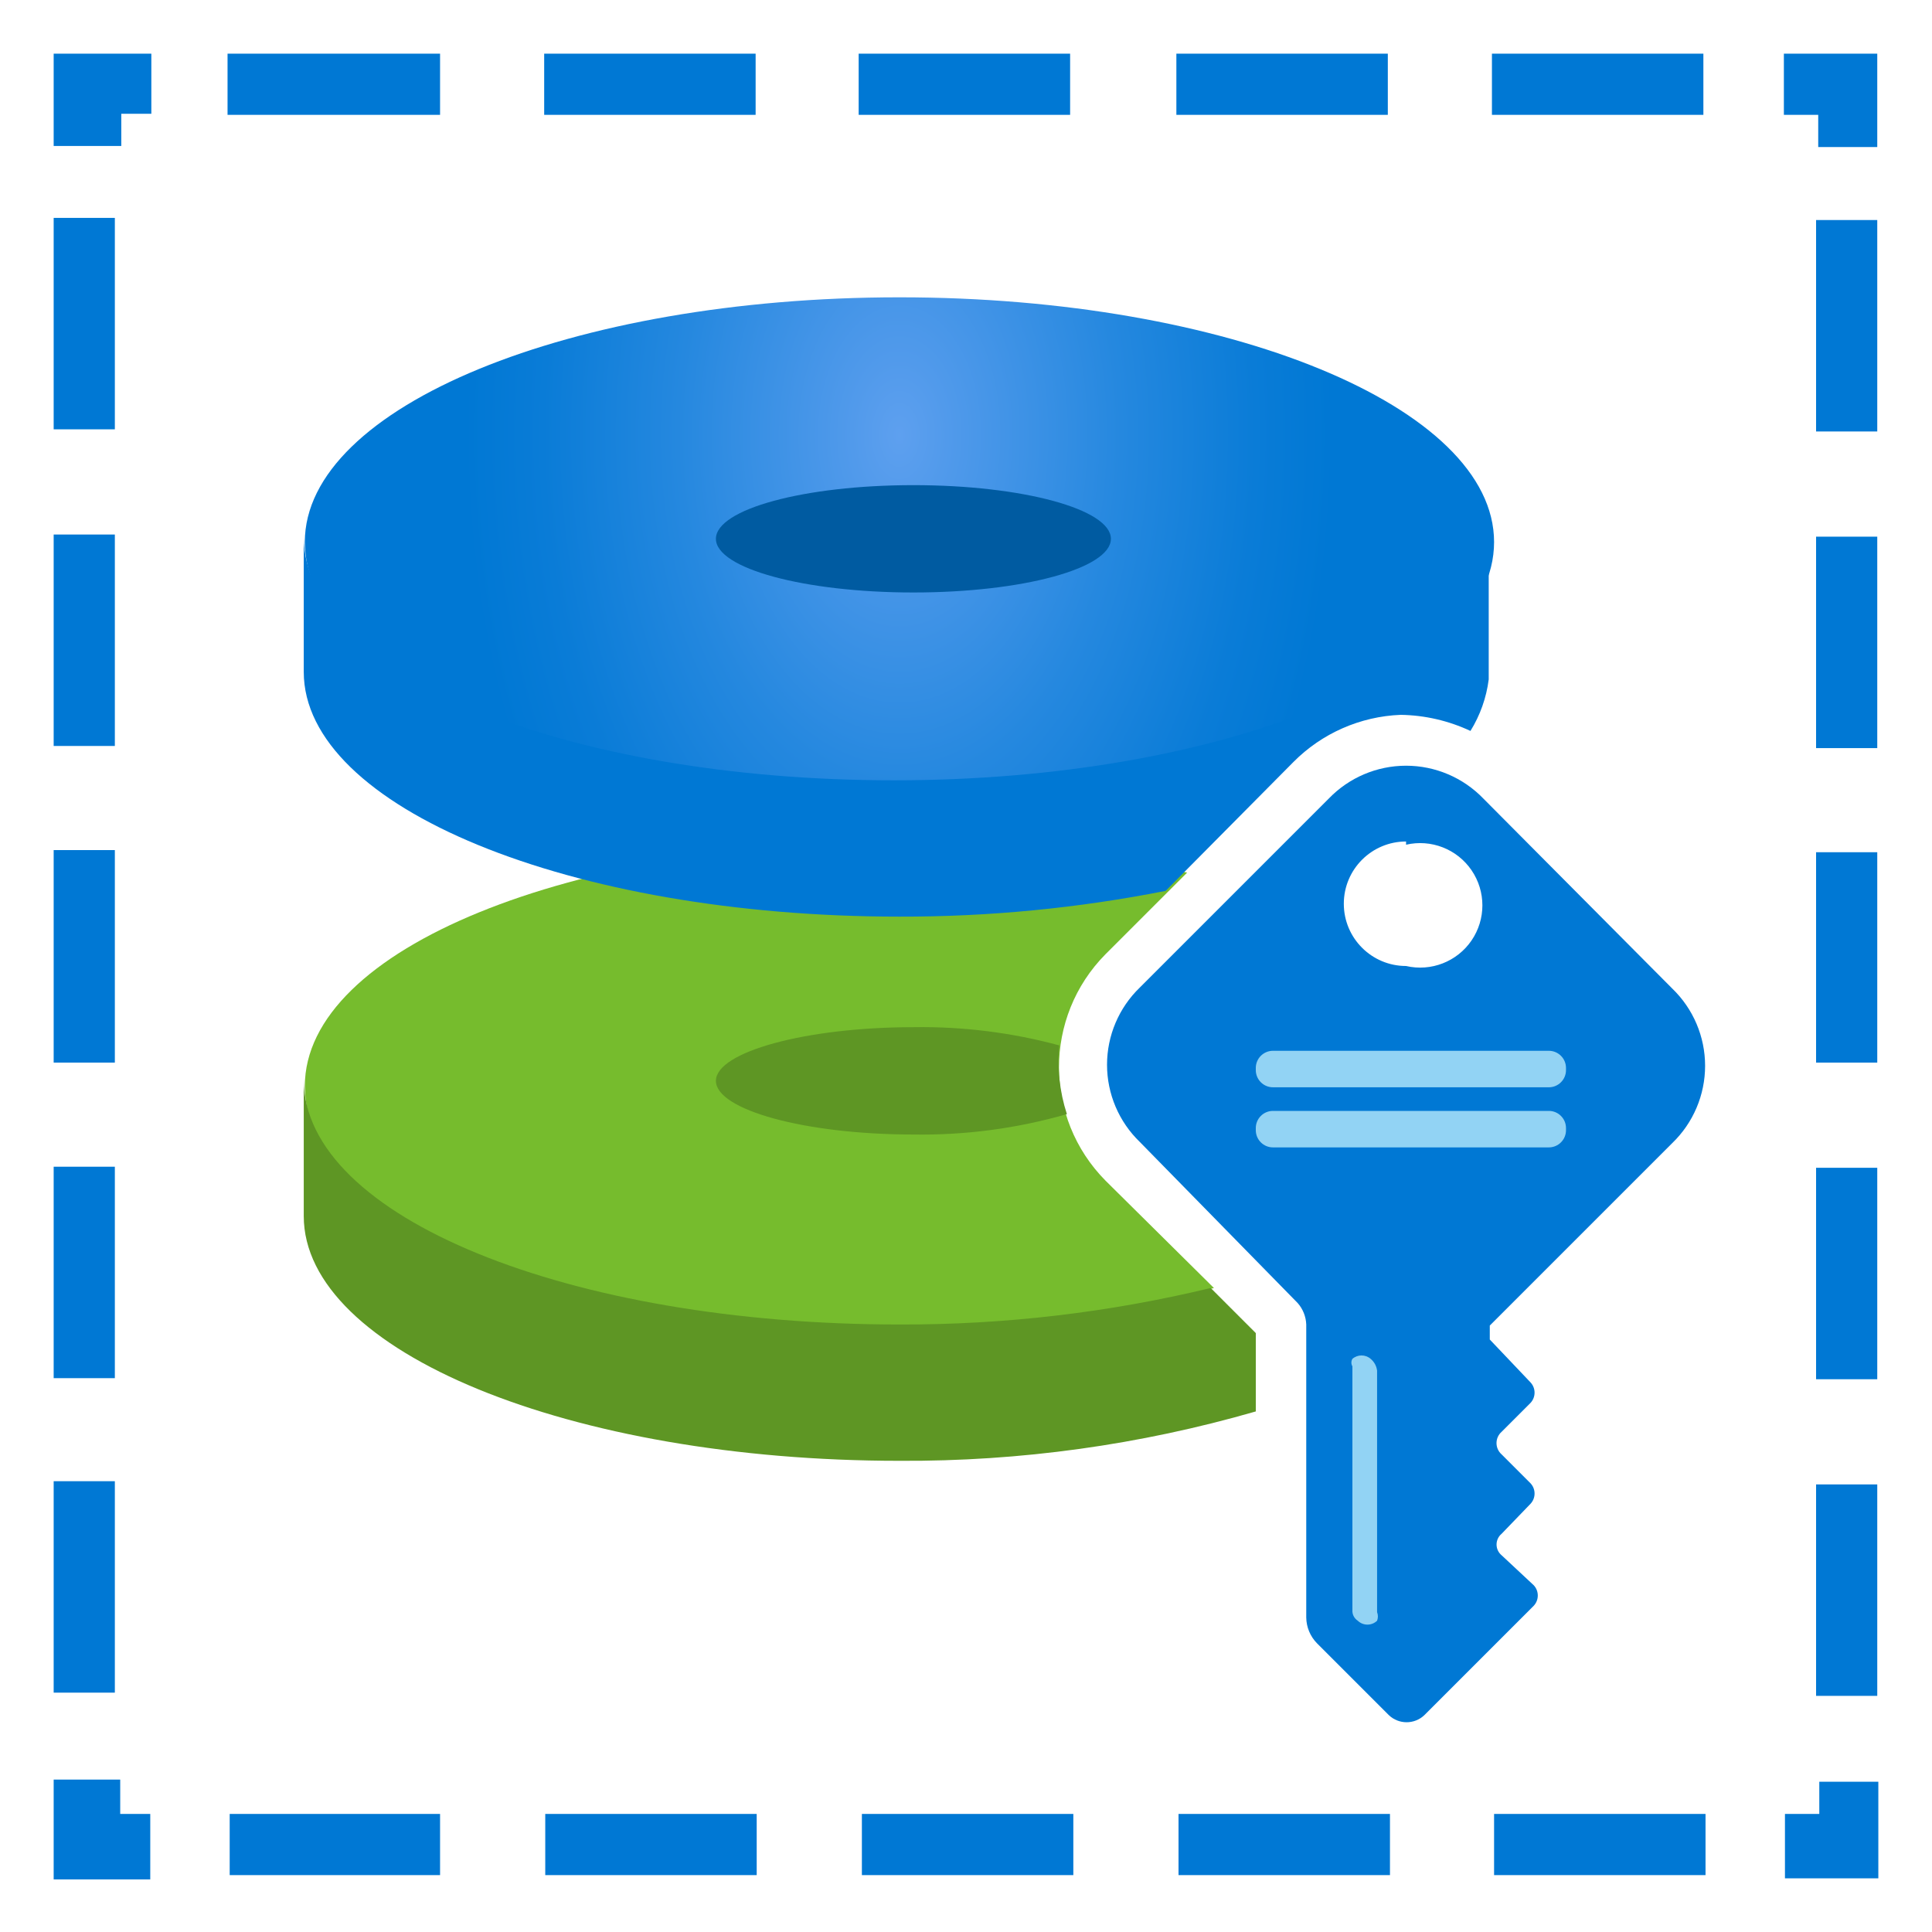
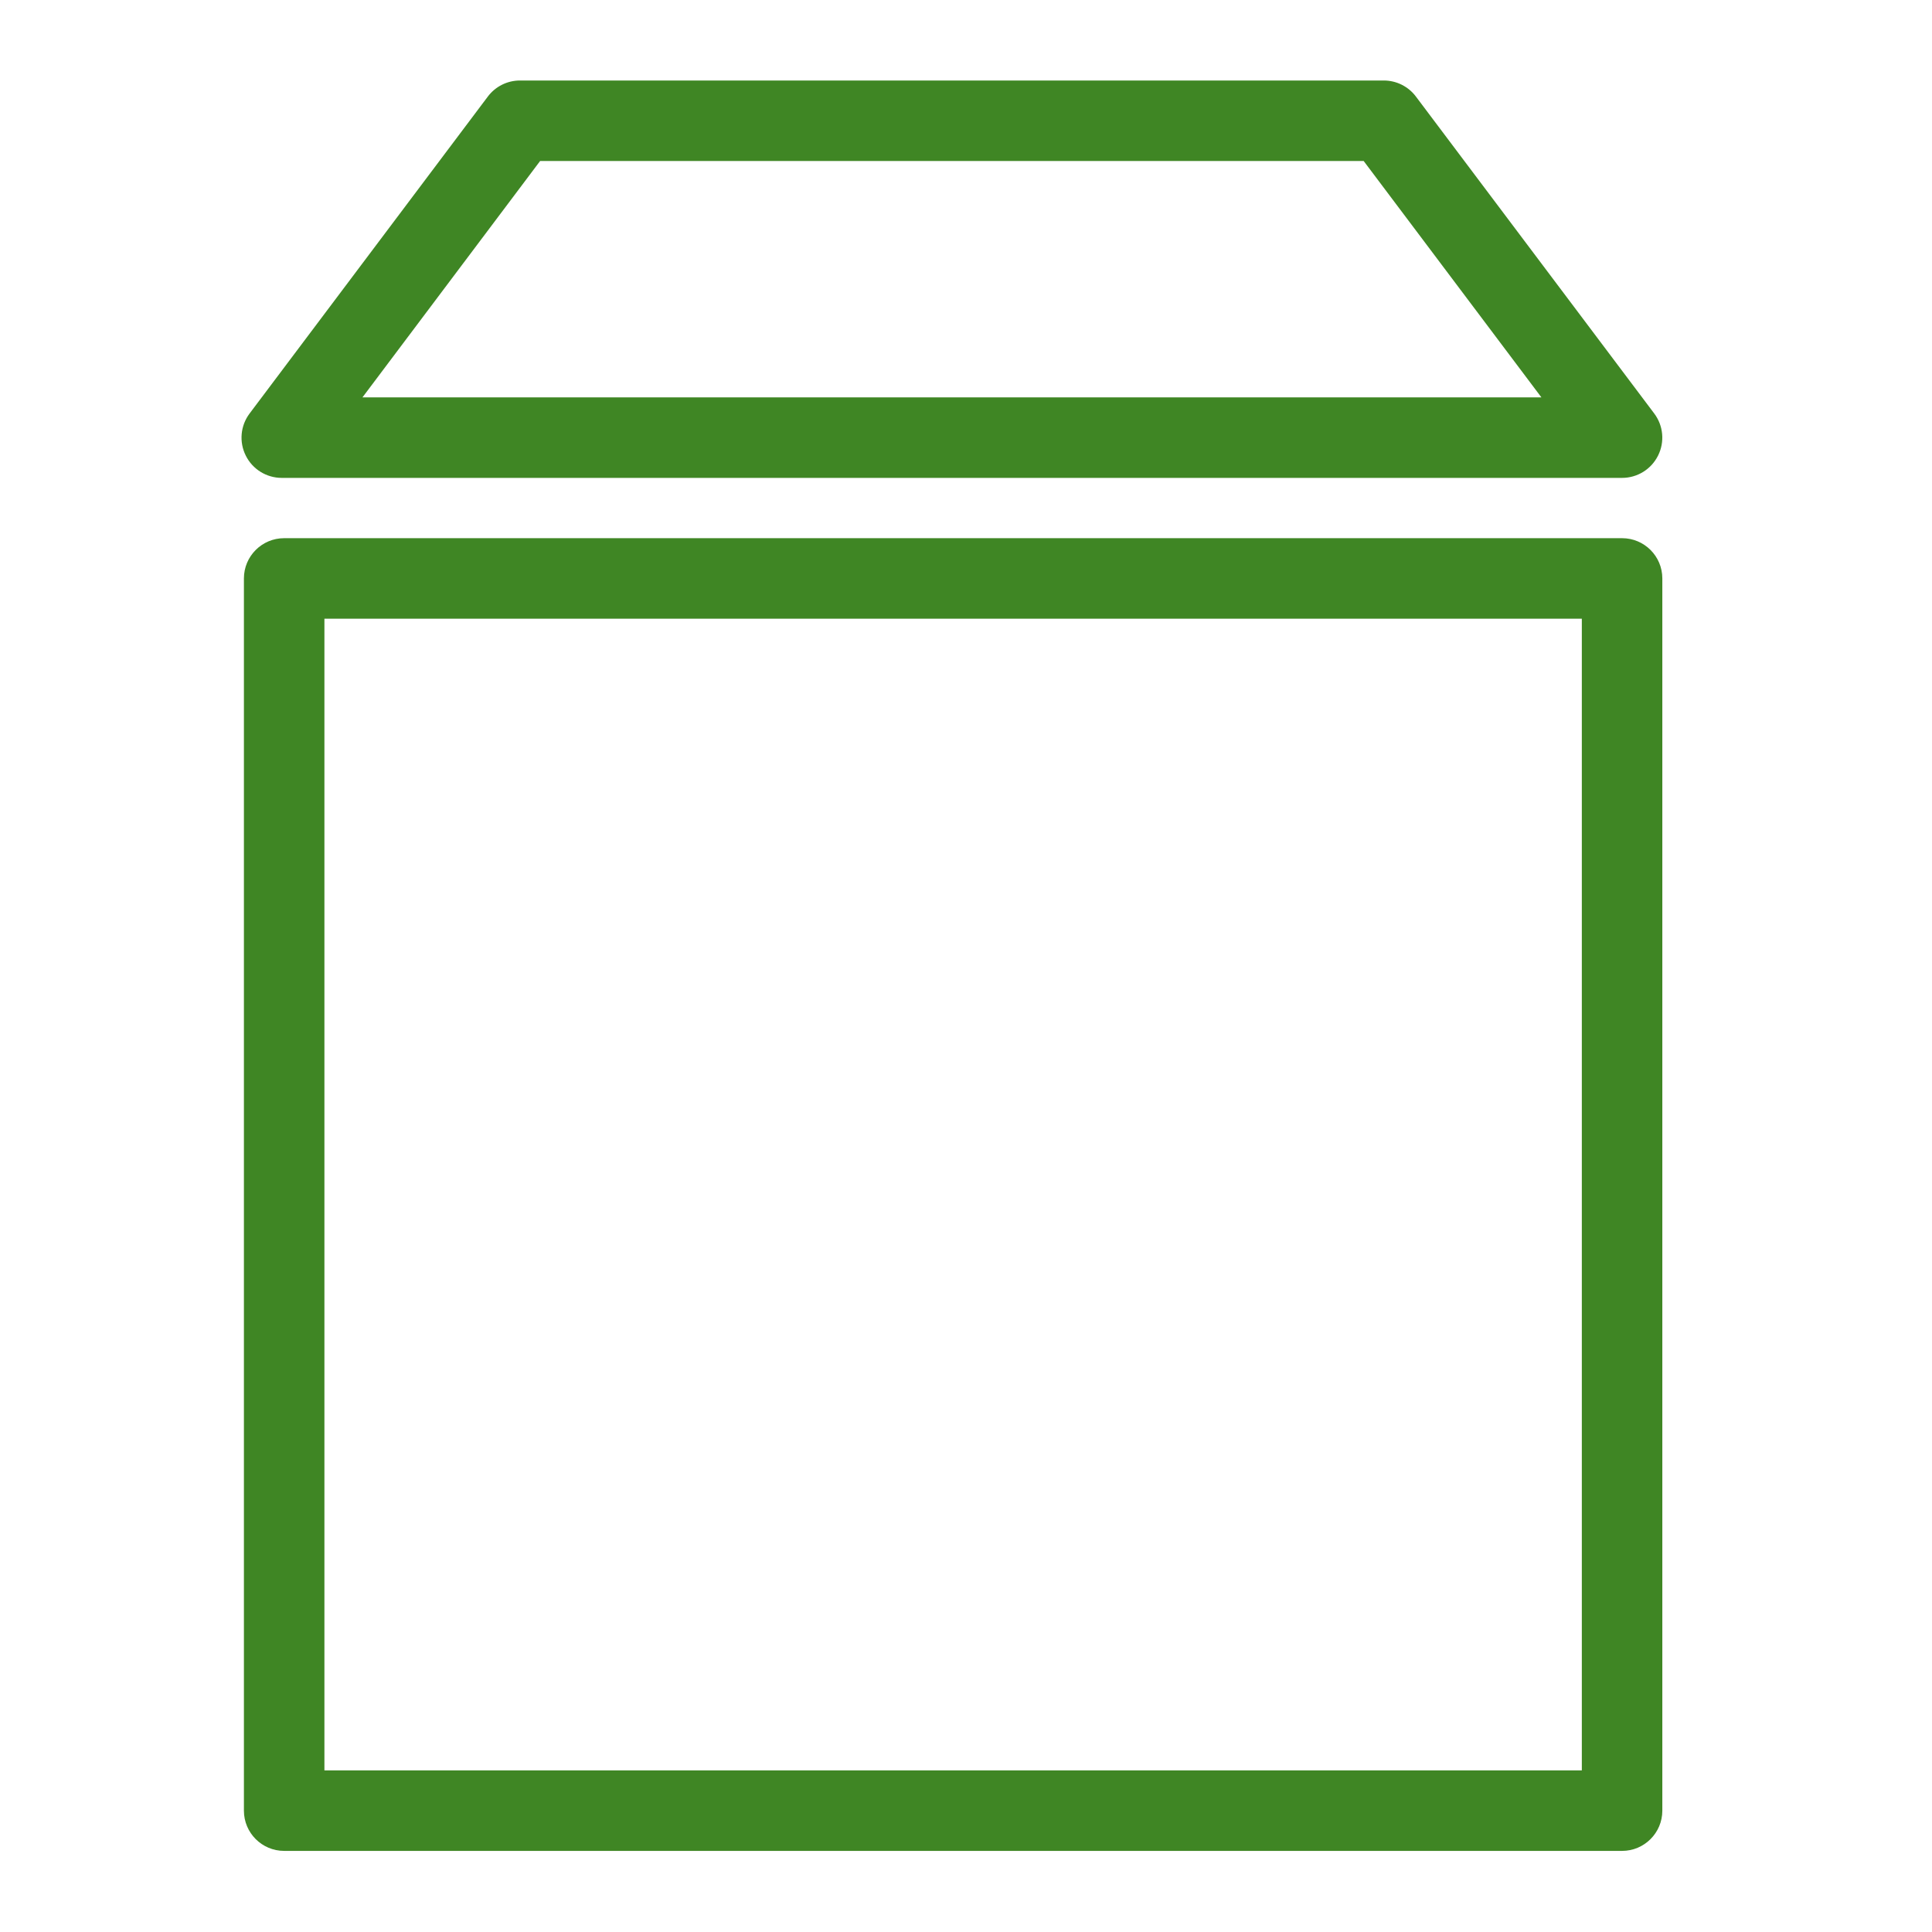
- <svg xmlns="http://www.w3.org/2000/svg" width="18" height="18" viewBox="0 0 18 18">
-   <defs>
-     <radialGradient id="548fd318-b3ed-4f2d-8adb-48f6e9685bcf" cx="8.38" cy="445.94" r="4.05" gradientTransform="translate(0 -704.99) scale(1 1.59)" gradientUnits="userSpaceOnUse">
-       <stop offset="0" stop-color="#5ea0ef" />
-       <stop offset=".11" stop-color="#519aeb" />
-       <stop offset=".51" stop-color="#2588df" />
-       <stop offset=".82" stop-color="#0a7cd7" />
-       <stop offset="1" stop-color="#0078d4" />
-     </radialGradient>
-   </defs>
-   <path d="M2.12.5H4.1v.57H2.12zm14.5.57h.32v.3h.55V.5h-.87v.57zM1.4 16.9h-.28v-.32H.5v.93h.9v-.6zm15.55-.3v.3h-.32v.6h.87v-.9h-.55zM1.13 1.36v-.3h.28V.5H.5v.86h.63zM5.07.5h1.97v.57H5.07zM8 .5h1.97v.57H8zm2.96 0h1.97v.57h-1.97zm2.94 0h1.97v.57H13.9zM2.14 16.9H4.1v.57H2.14zm2.94 0h1.97v.57H5.08zm2.95 0H10v.57H8.03zm2.95 0h1.97v.57h-1.97zm2.94 0h1.97v.57h-1.97zm3-14.85h.57v1.97h-.57zm0 2.95h.57v1.97h-.57zm0 2.94h.57V9.9h-.57zm0 2.94h.57v1.97h-.57zm0 2.95h.57v1.97h-.57zM.5 2.03h.57V4H.5zm0 2.95h.57v1.97H.5zm0 2.94h.57V9.9H.5zm0 2.95h.57v1.97H.5zm0 2.93h.57v1.97H.5z" fill="#0078d4" />
-   <path d="M10.3 11a1.5 1.5 0 0 1 0-2.11l.76-.76a12.13 12.13 0 0 0-2.67-.29c-3.07 0-5.55 1-5.55 2.28S5.3 12.4 8.38 12.4a11.83 11.83 0 0 0 2.93-.4z" fill="#76bc2d" />
-   <ellipse cx="8.38" cy="5.05" rx="5.54" ry="2.28" fill="url(#548fd318-b3ed-4f2d-8adb-48f6e9685bcf)" />
-   <ellipse cx="8.51" cy="5.02" rx="1.84" ry=".5" fill="#005ba1" />
-   <g fill="#0078d4">
-     <path d="M15.58 10.65a1 1 0 0 0 0-1.44l-1.76-1.77a1 1 0 0 0-1.44 0L10.62 9.2a1 1 0 0 0 0 1.44l1.47 1.5a.32.32 0 0 1 .08.2v2.73a.35.35 0 0 0 .1.24l.67.67a.24.24 0 0 0 .33 0l1.02-1.02a.14.14 0 0 0 0-.19l-.3-.28a.13.13 0 0 1 0-.2l.27-.28a.14.14 0 0 0 0-.19l-.27-.27a.14.14 0 0 1 0-.21l.27-.27a.14.14 0 0 0 0-.19l-.38-.4v-.13zM13.1 7.87a.58.58 0 1 1 0 1.13.58.58 0 0 1 0-1.16z" />
-     <path d="M12.05 7.1a1.49 1.49 0 0 1 1-.44 1.59 1.59 0 0 1 .65.15 1.2 1.2 0 0 0 .17-.48V5c0 1.25-2.48 2.27-5.54 2.27s-5.5-1-5.5-2.27v1.26c0 1.26 2.48 2.28 5.55 2.28a12.65 12.65 0 0 0 2.48-.24z" />
-   </g>
-   <g fill="#c3f1ff">
-     <path d="M12.65 15.1a.13.13 0 0 0 .18 0 .11.11 0 0 0 0-.08v-2.25a.17.17 0 0 0-.06-.11.13.13 0 0 0-.17 0 .07.07 0 0 0 0 .07V15a.11.11 0 0 0 .05.1z" opacity=".75" />
-     <rect x="11.7" y="9.79" width="2.89" height=".34" rx=".16" opacity=".75" />
-     <rect x="11.7" y="10.35" width="2.89" height=".34" rx=".16" opacity=".75" />
-   </g>
-   <path d="M11.7 12.42l-.42-.42a12.21 12.21 0 0 1-2.9.34c-3.07 0-5.55-1-5.55-2.28v1.27c0 1.26 2.48 2.28 5.55 2.28a11.72 11.72 0 0 0 3.32-.46zM9.87 9.74a4.91 4.91 0 0 0-1.36-.17c-1 0-1.84.23-1.84.5s.83.5 1.84.5a4.89 4.89 0 0 0 1.43-.19 1.59 1.59 0 0 1-.07-.65z" fill="#5e9624" />
+ <svg xmlns="http://www.w3.org/2000/svg" class="w-6 h-6" height="48" width="48">
+   <path d="M13.418 4H33.88l4.416 5.873H9.005L13.419 4zm-6.417 7.873h33.298a.998.998 0 00.895-.554.997.997 0 00-.096-1.047l-5.92-7.873A.998.998 0 0034.38 2H12.92a.998.998 0 00-.8.399l-5.918 7.873a.997.997 0 00-.096 1.047c.168.34.516.554.894.554zm1.06 32.112H39.3V15.371H8.06v28.614zM40.3 13.371H7.06a1 1 0 00-1 1v30.614a1 1 0 001 1H40.3a1 1 0 001-1V14.371a1 1 0 00-1-1z" fill="#3F8624" fill-rule="evenodd" />
</svg>
